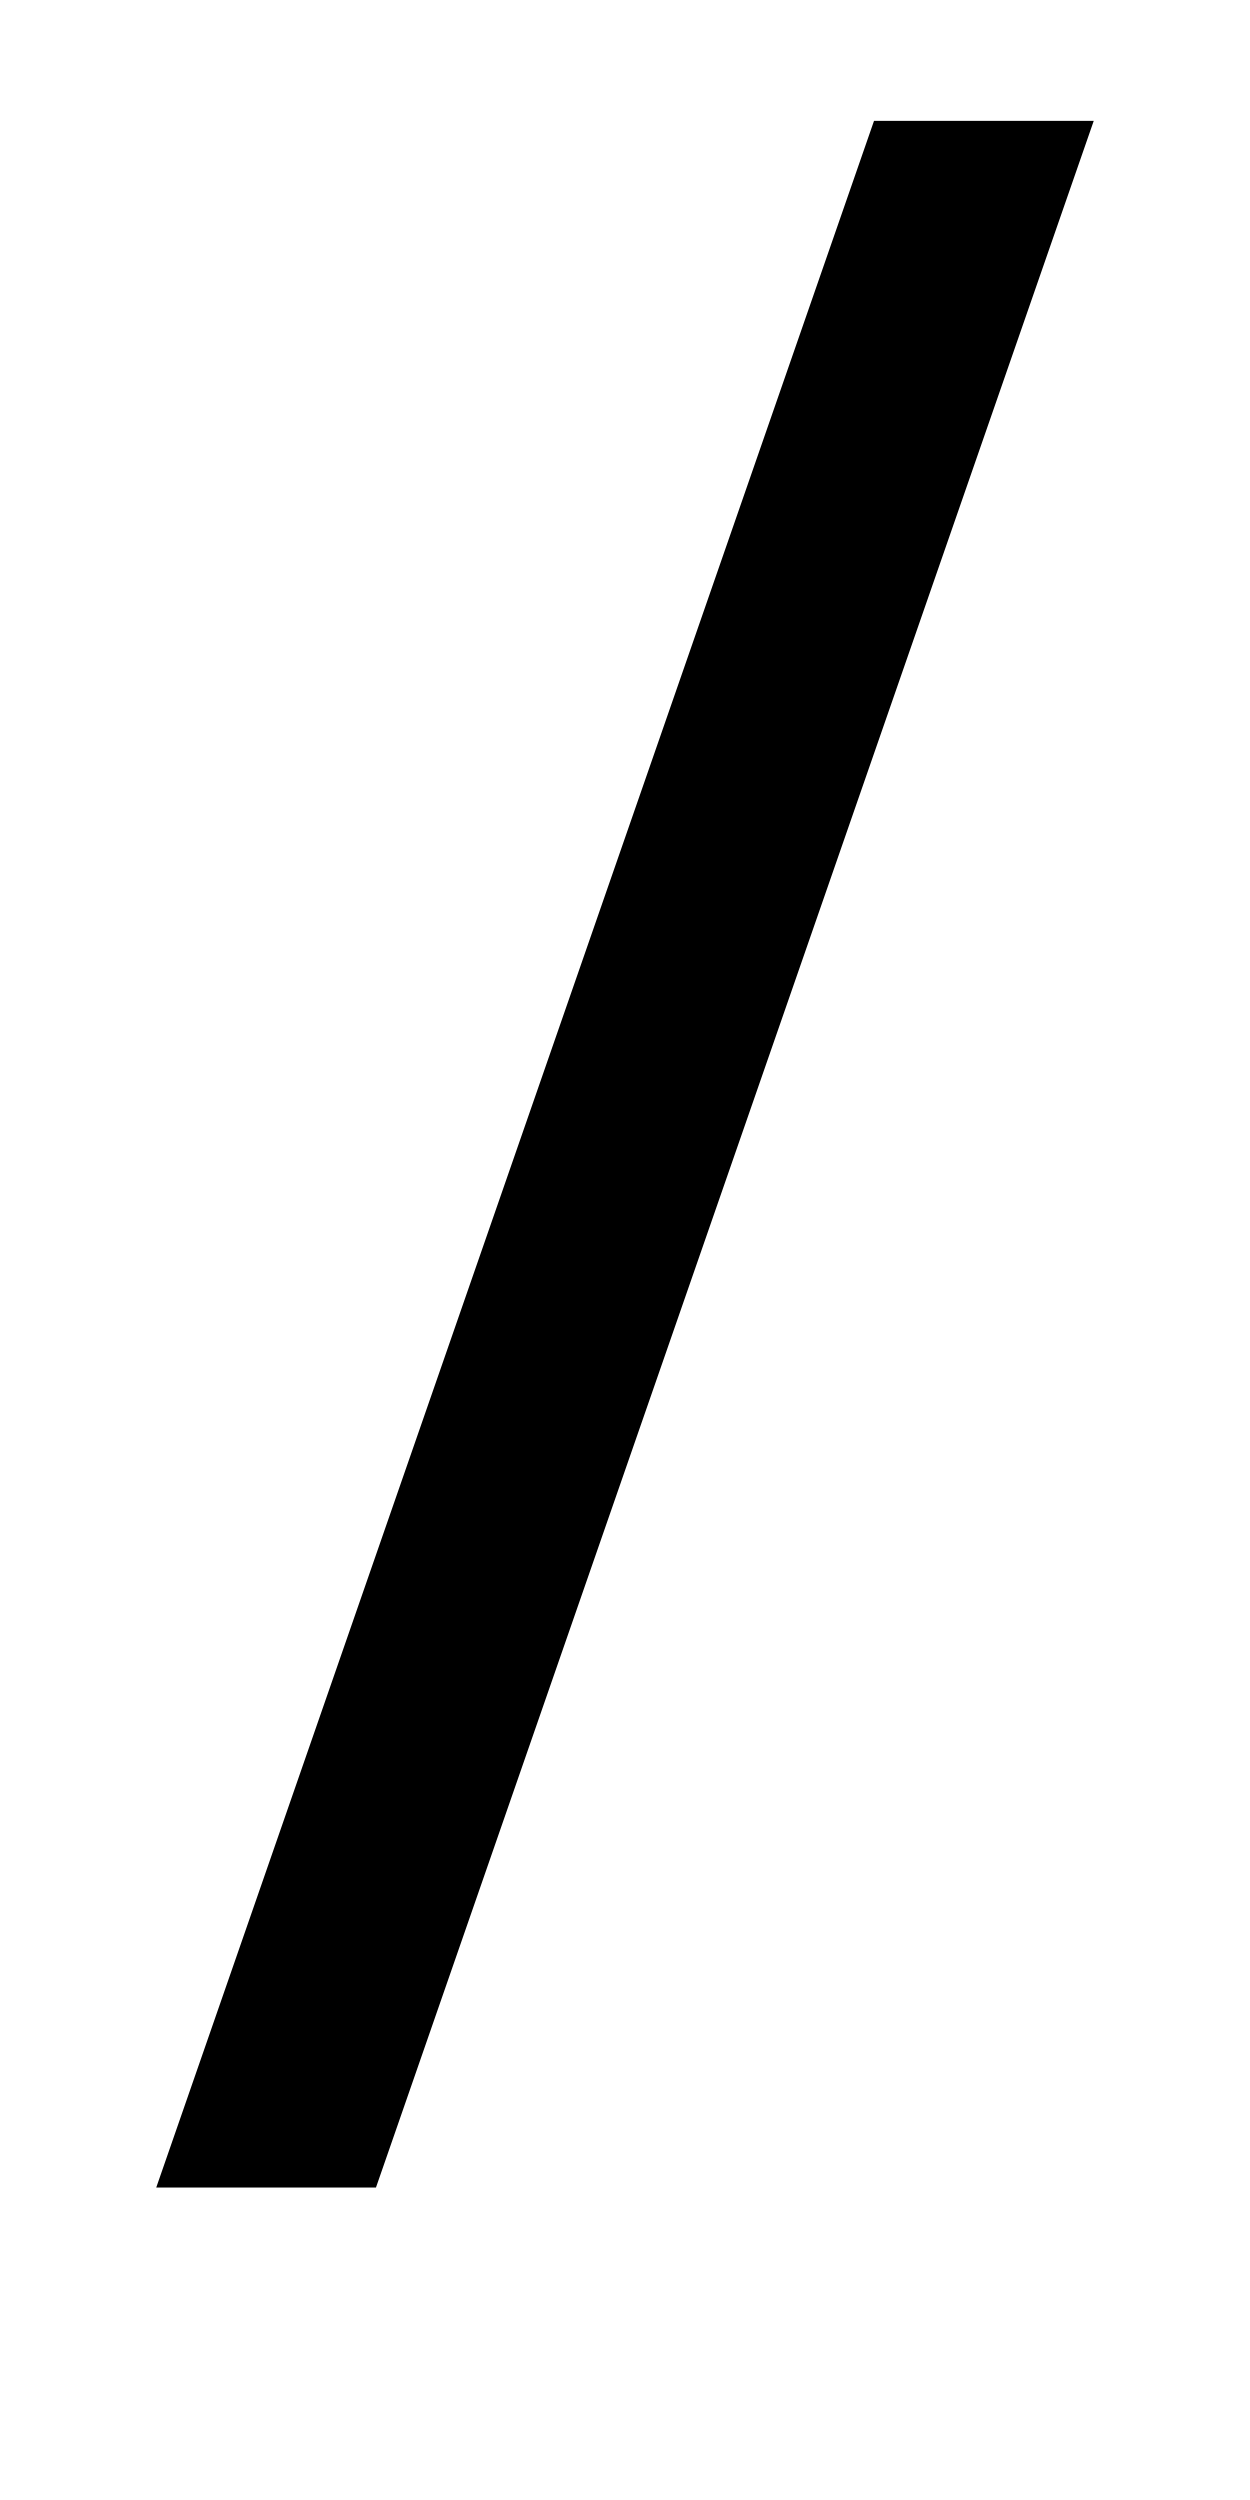
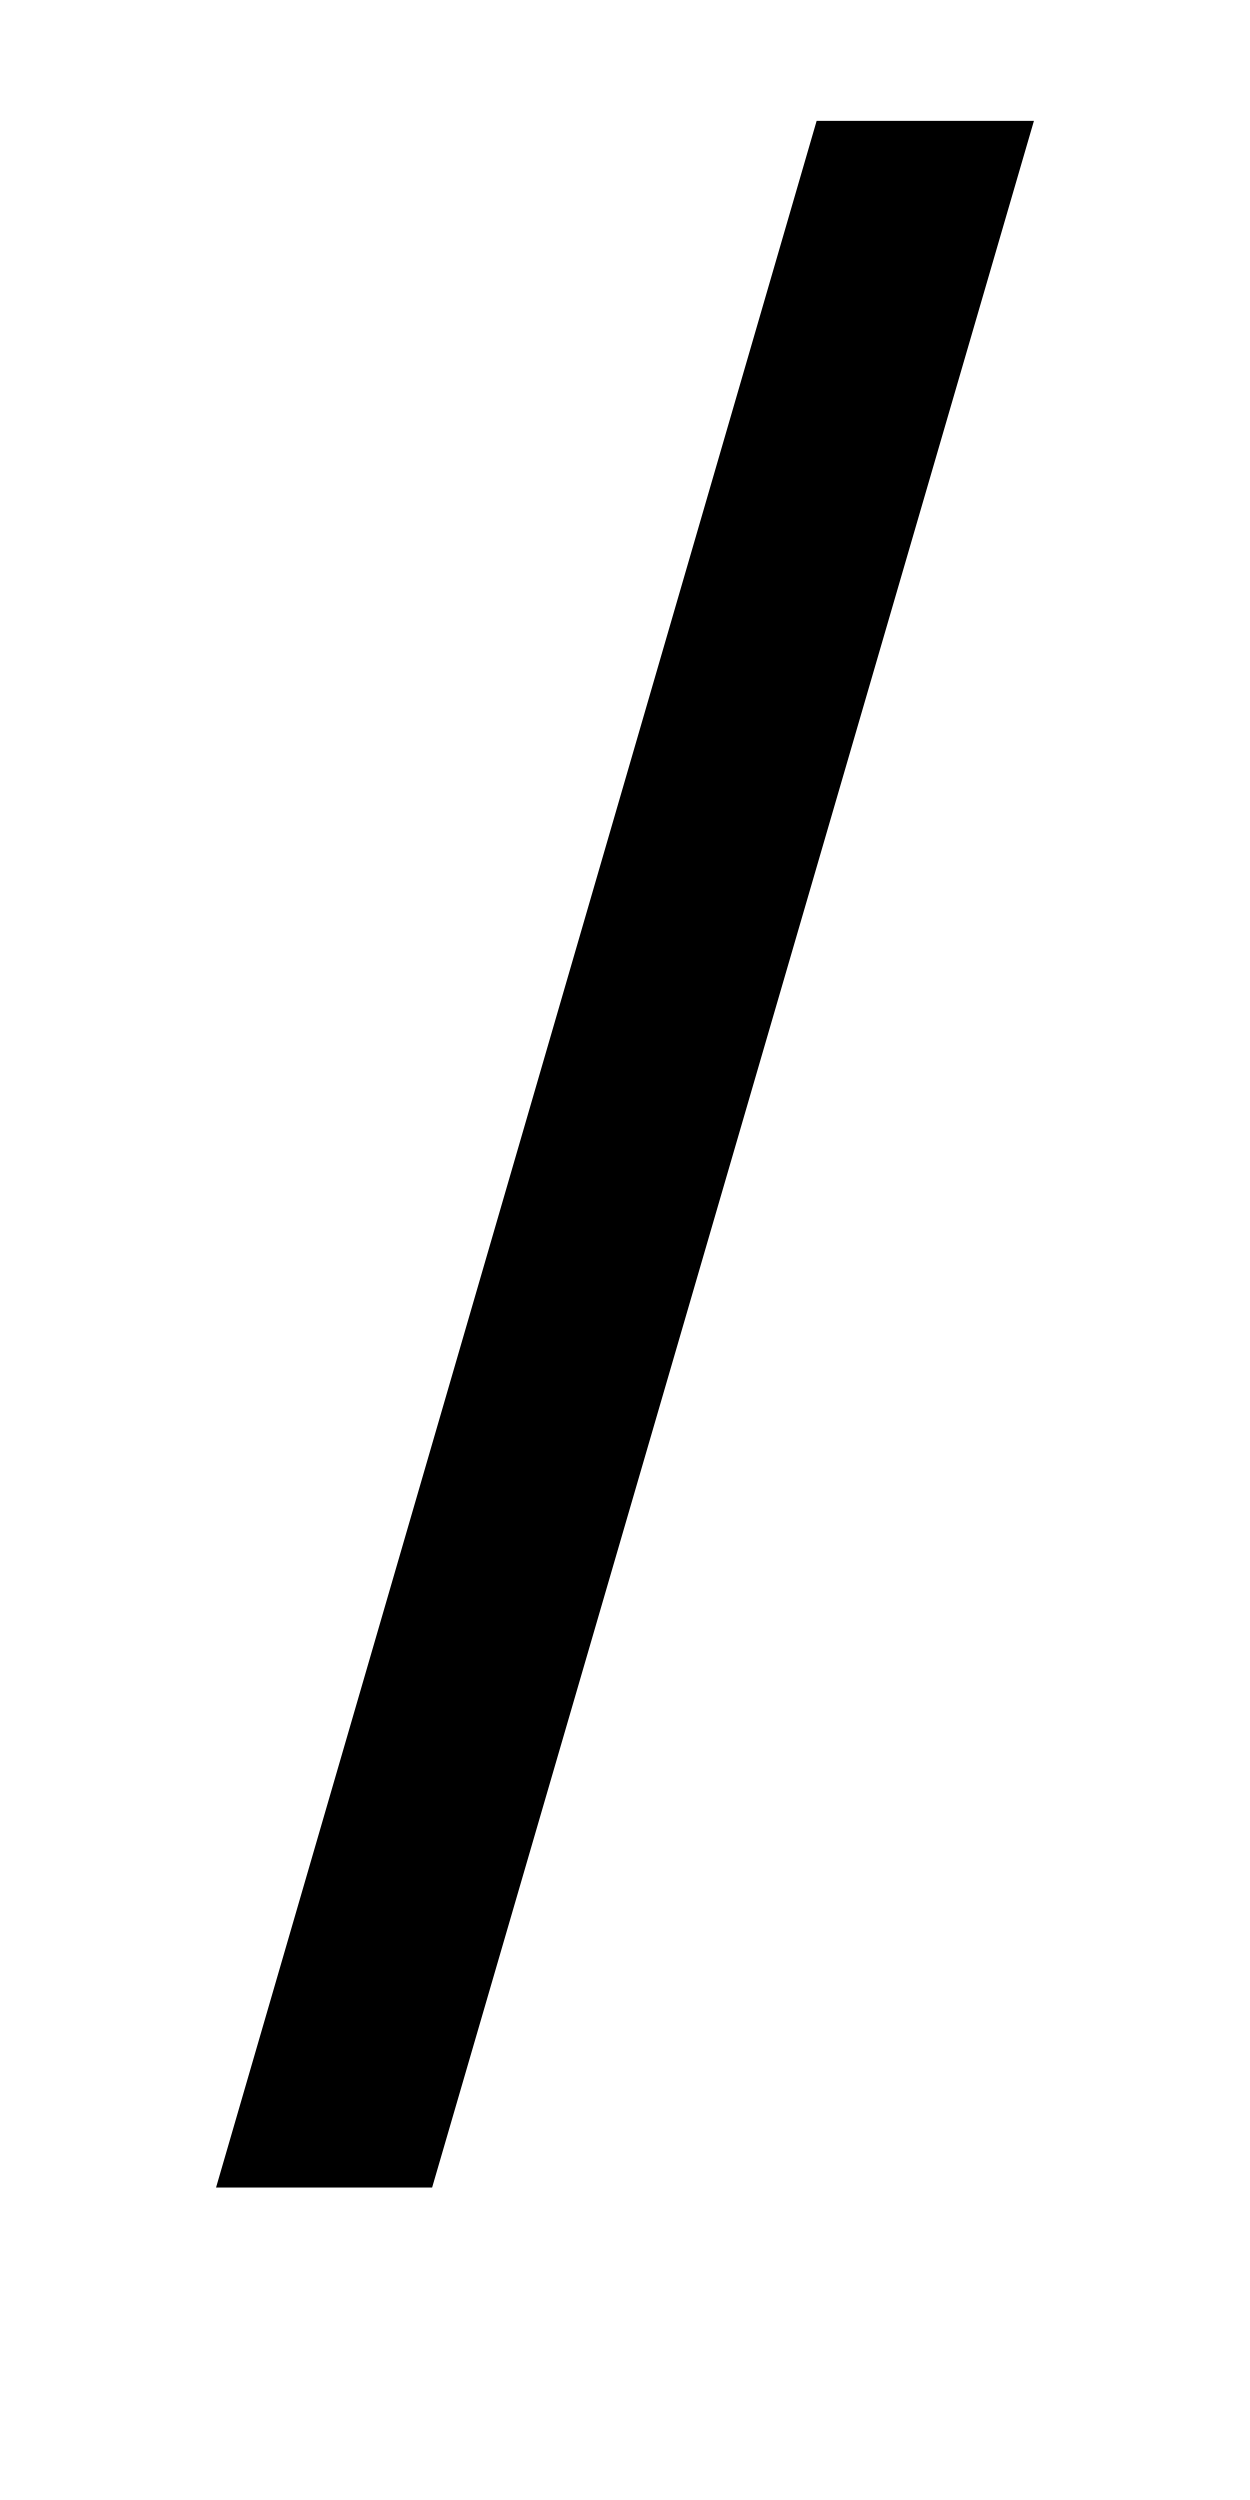
<svg xmlns="http://www.w3.org/2000/svg" version="1.1" width="1024" height="2048" id="svg3355">
  <defs id="defs3357" />
-   <g transform="rotate(-3.804265,16497.56,7712.065)" id="layer1">
-     <path d="M 556.855,718.954 1255.887,-931.303 1435.491,-919.36 736.459,730.897 Z" id="path5114-5-39-0" style="display:inline;fill:#000000;fill-opacity:1;stroke:none" />
+   <g transform="matrix(1.015466,-0.1203393,0.05060959,1.060532,-902.1438,1034.421)" id="layer1">
+     <path d="m 1021.33,830.229 560.895,-1532.723 174.303,19.778 -561.875,1532.612 z" id="path5114-5-39-0" style="display:inline;fill:#000000;fill-opacity:1;stroke:none" />
  </g>
</svg>
